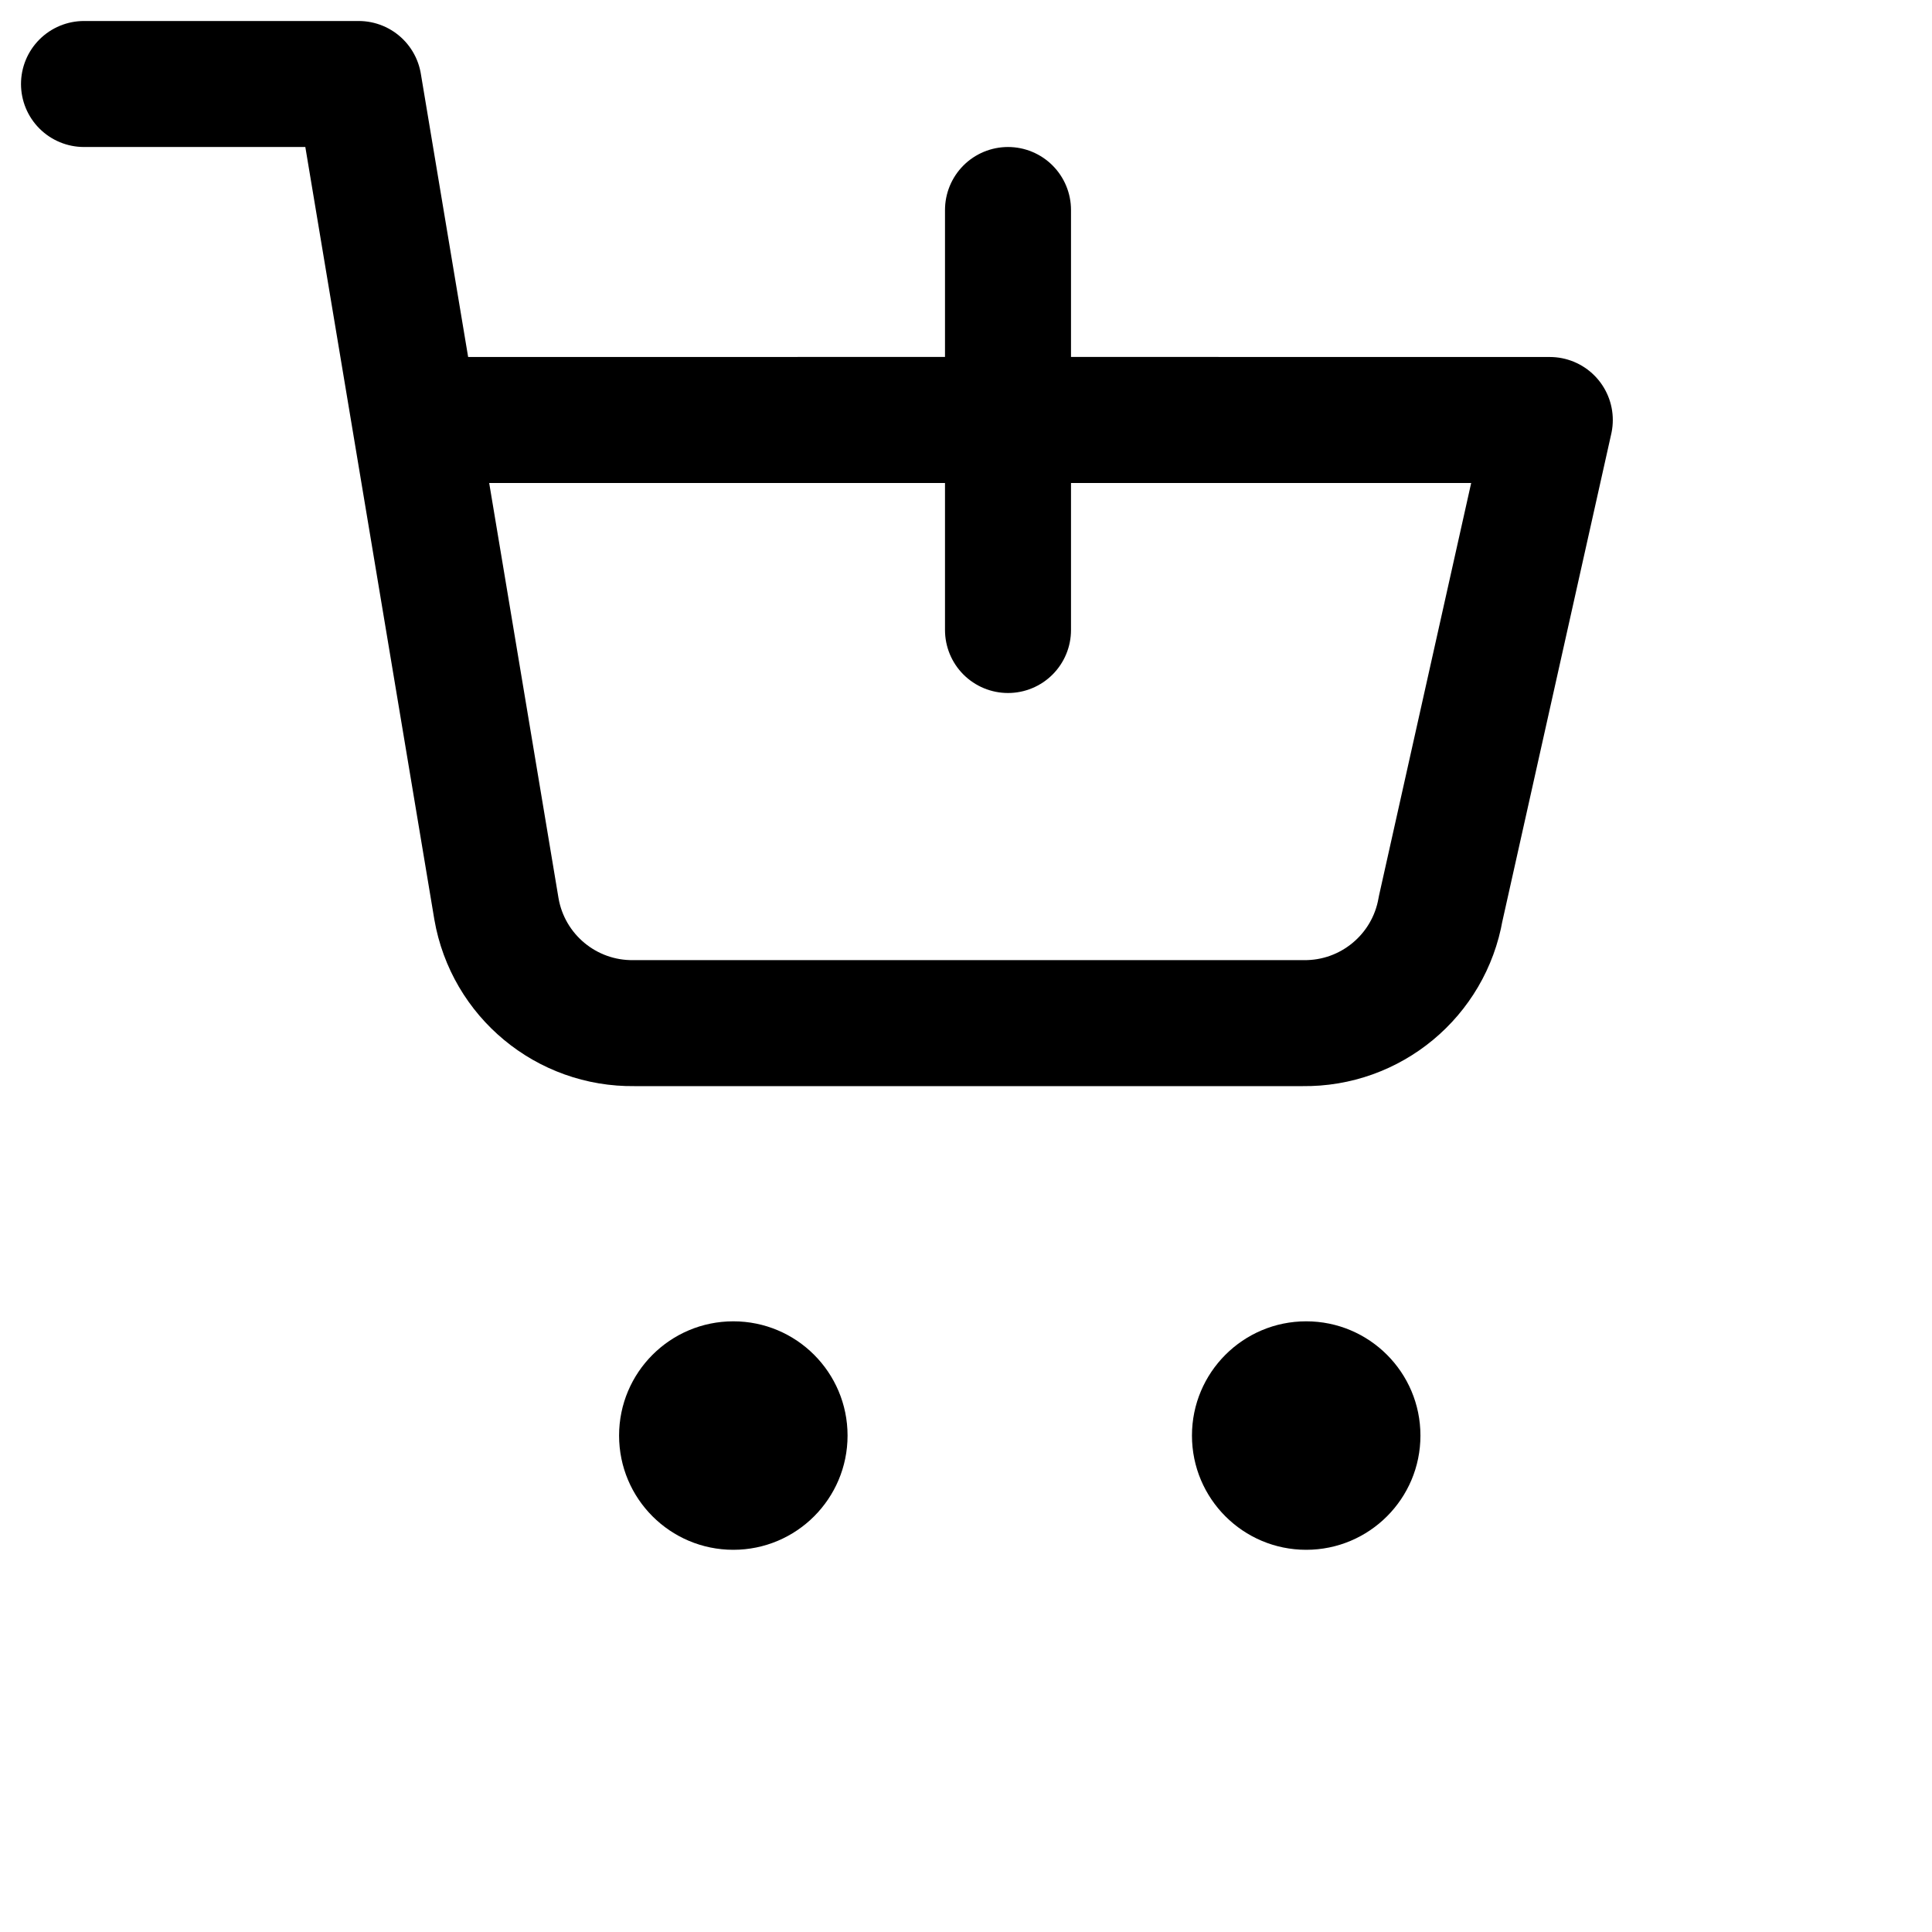
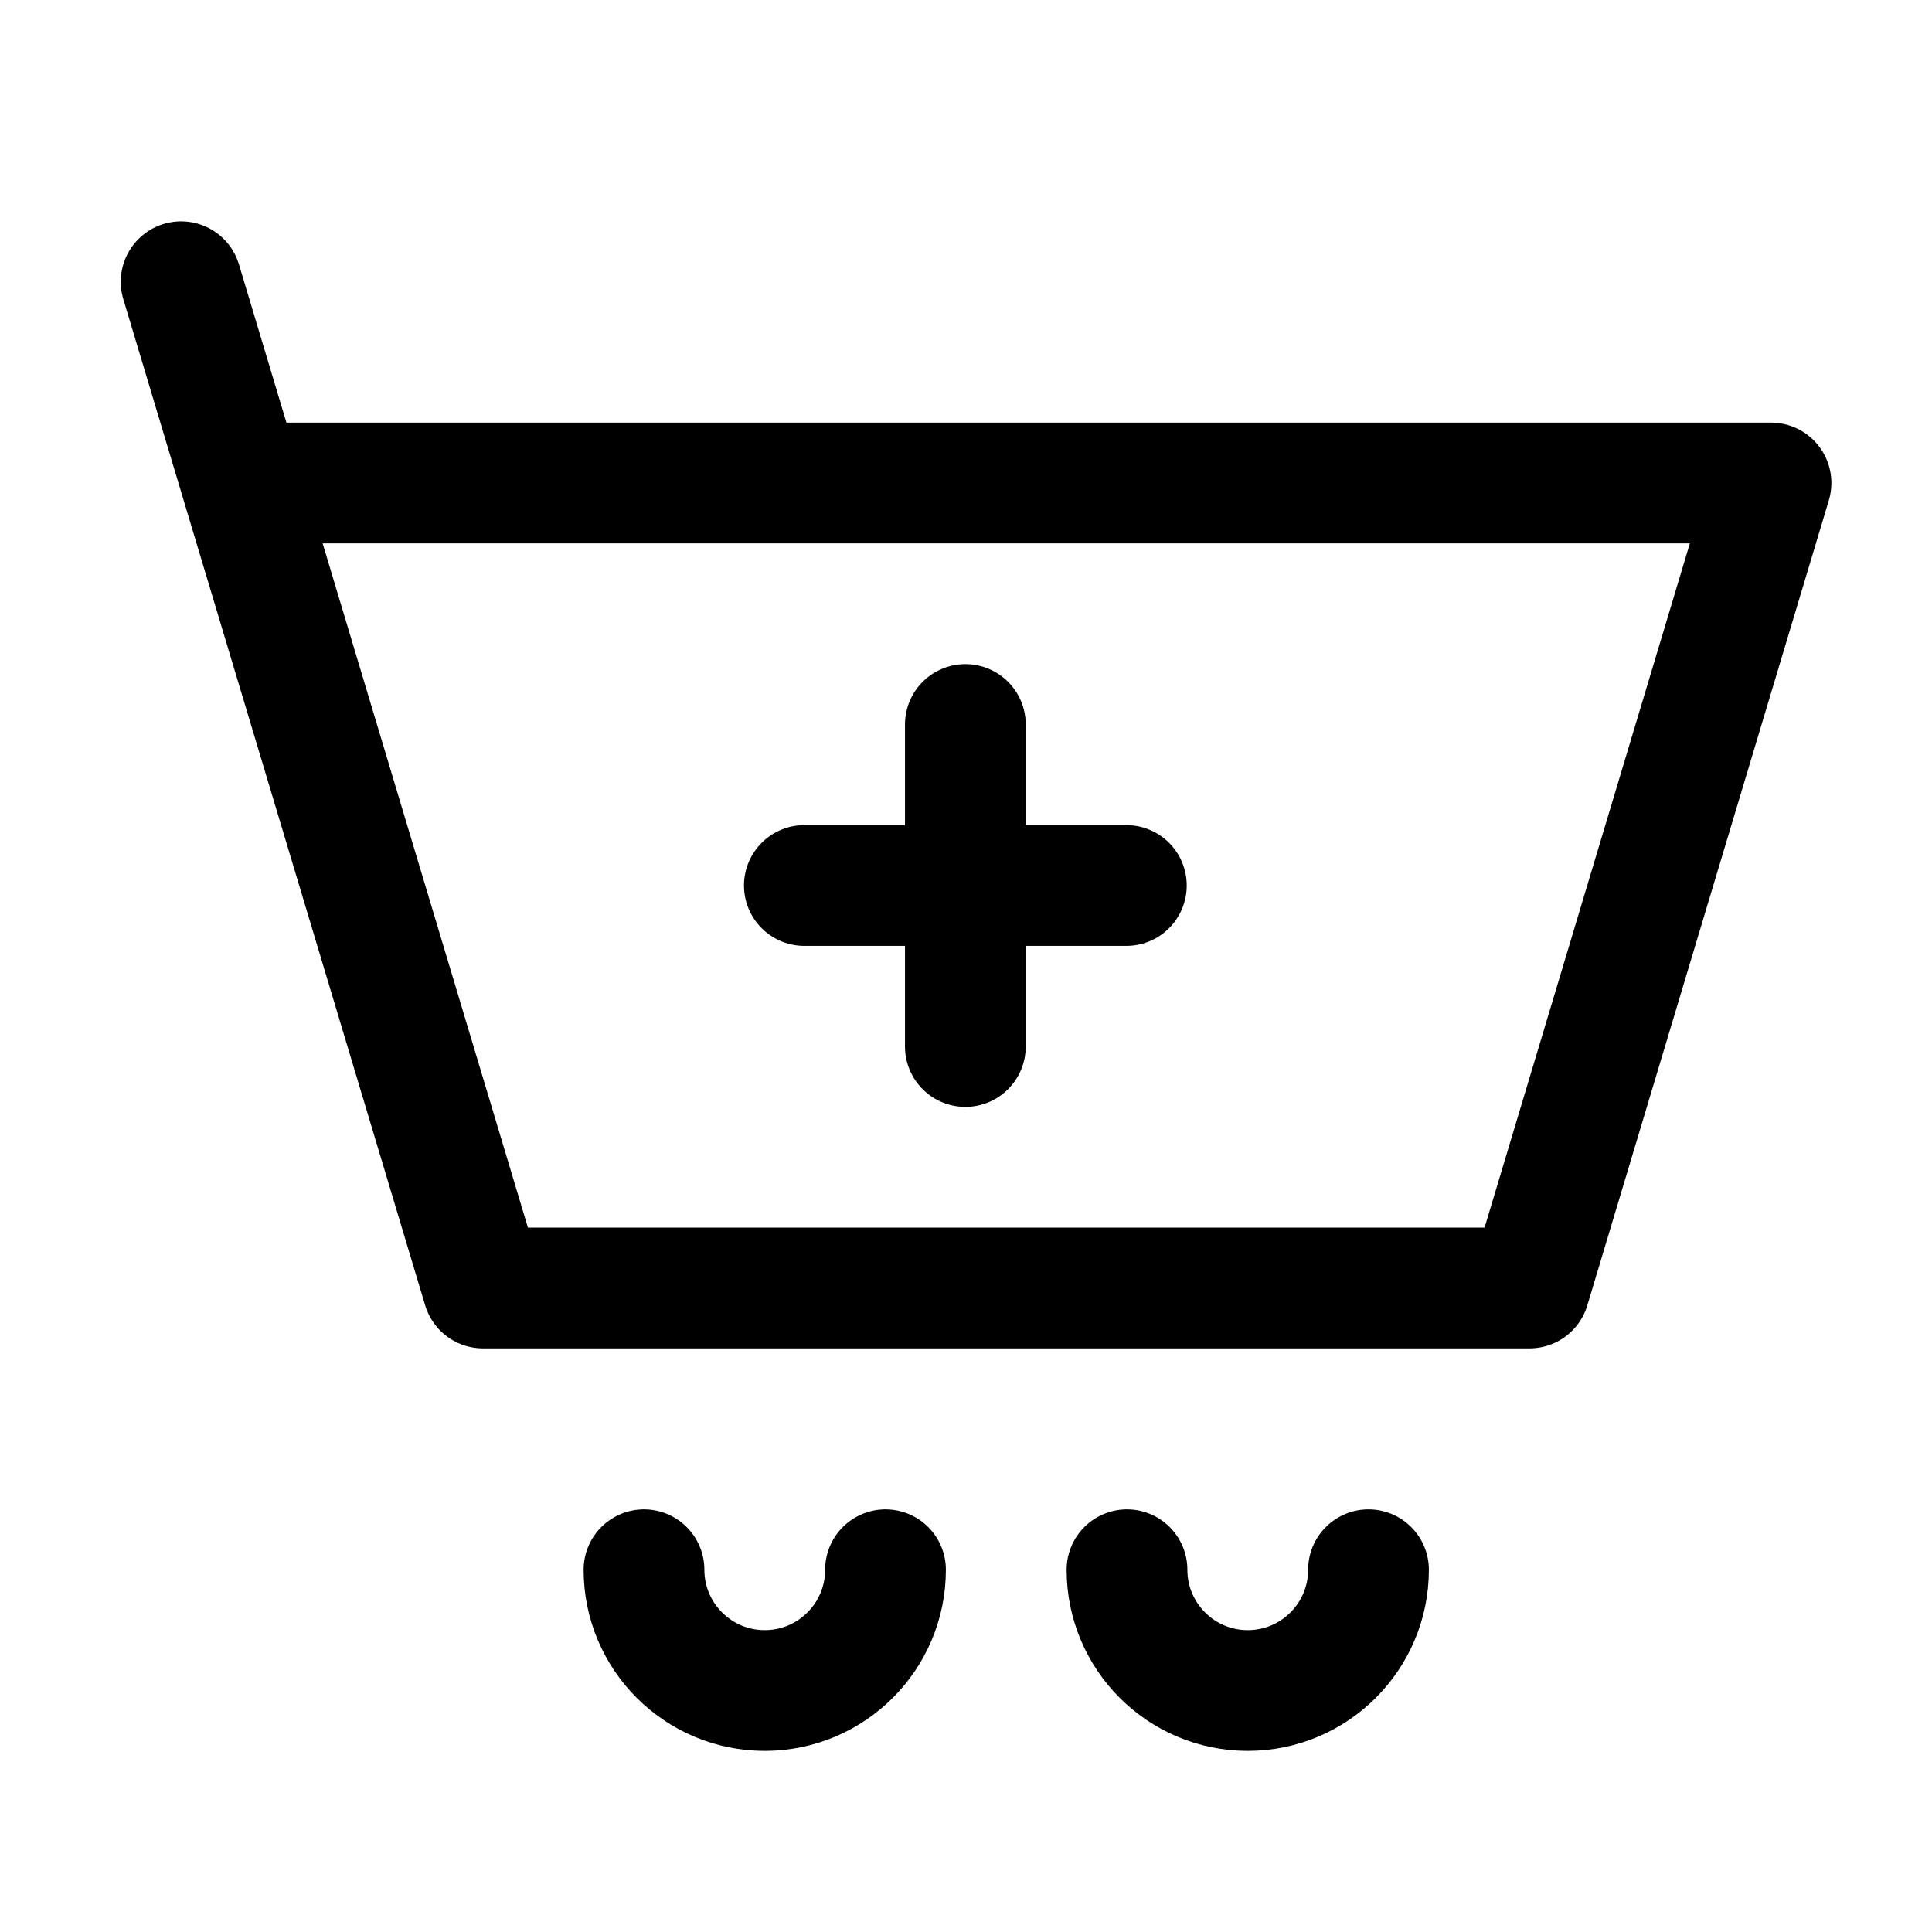
- <svg xmlns="http://www.w3.org/2000/svg" width="23" height="23" viewBox="0 0 23 23" fill="none" stroke="#000" stroke-width="1.5" stroke-linecap="round" stroke-linejoin="round">
-   <path d="M1 1h3.27l1.64 9.82a1.64 1.64 0 001.64 1.36h7.96a1.64 1.64 0 001.64-1.36L18.45 5H5.09" />
-   <circle cx="8.73" cy="17.09" r="1.36" fill="#000" stroke="none" />
-   <circle cx="15.55" cy="17.09" r="1.36" fill="#000" stroke="none" />
-   <line x1="12" y1="2.5" x2="12" y2="7.5" />
-   <line x1="9.5" y1="5" x2="14.5" y2="5" />
+ <svg xmlns="http://www.w3.org/2000/svg" width="23px" height="23px" stroke-width="1.5" viewBox="0 0 24 24" fill="none" color="#000000">
+   <path d="M3 6H22L19 16H6L3 6ZM3 6L2.25 3.5" stroke="#000000" stroke-width="1.5" stroke-linecap="round" stroke-linejoin="round" />
+   <path d="M9.992 11H11.992M13.992 11H11.992M11.992 11V9M11.992 11V13" stroke="#000000" stroke-width="1.5" stroke-linecap="round" stroke-linejoin="round" />
+   <path d="M11 19.5C11 20.328 10.328 21 9.5 21C8.672 21 8 20.328 8 19.5" stroke="#000000" stroke-width="1.5" stroke-linecap="round" stroke-linejoin="round" />
+   <path d="M17 19.5C17 20.328 16.328 21 15.5 21C14.672 21 14 20.328 14 19.5" stroke="#000000" stroke-width="1.5" stroke-linecap="round" stroke-linejoin="round" />
</svg>
